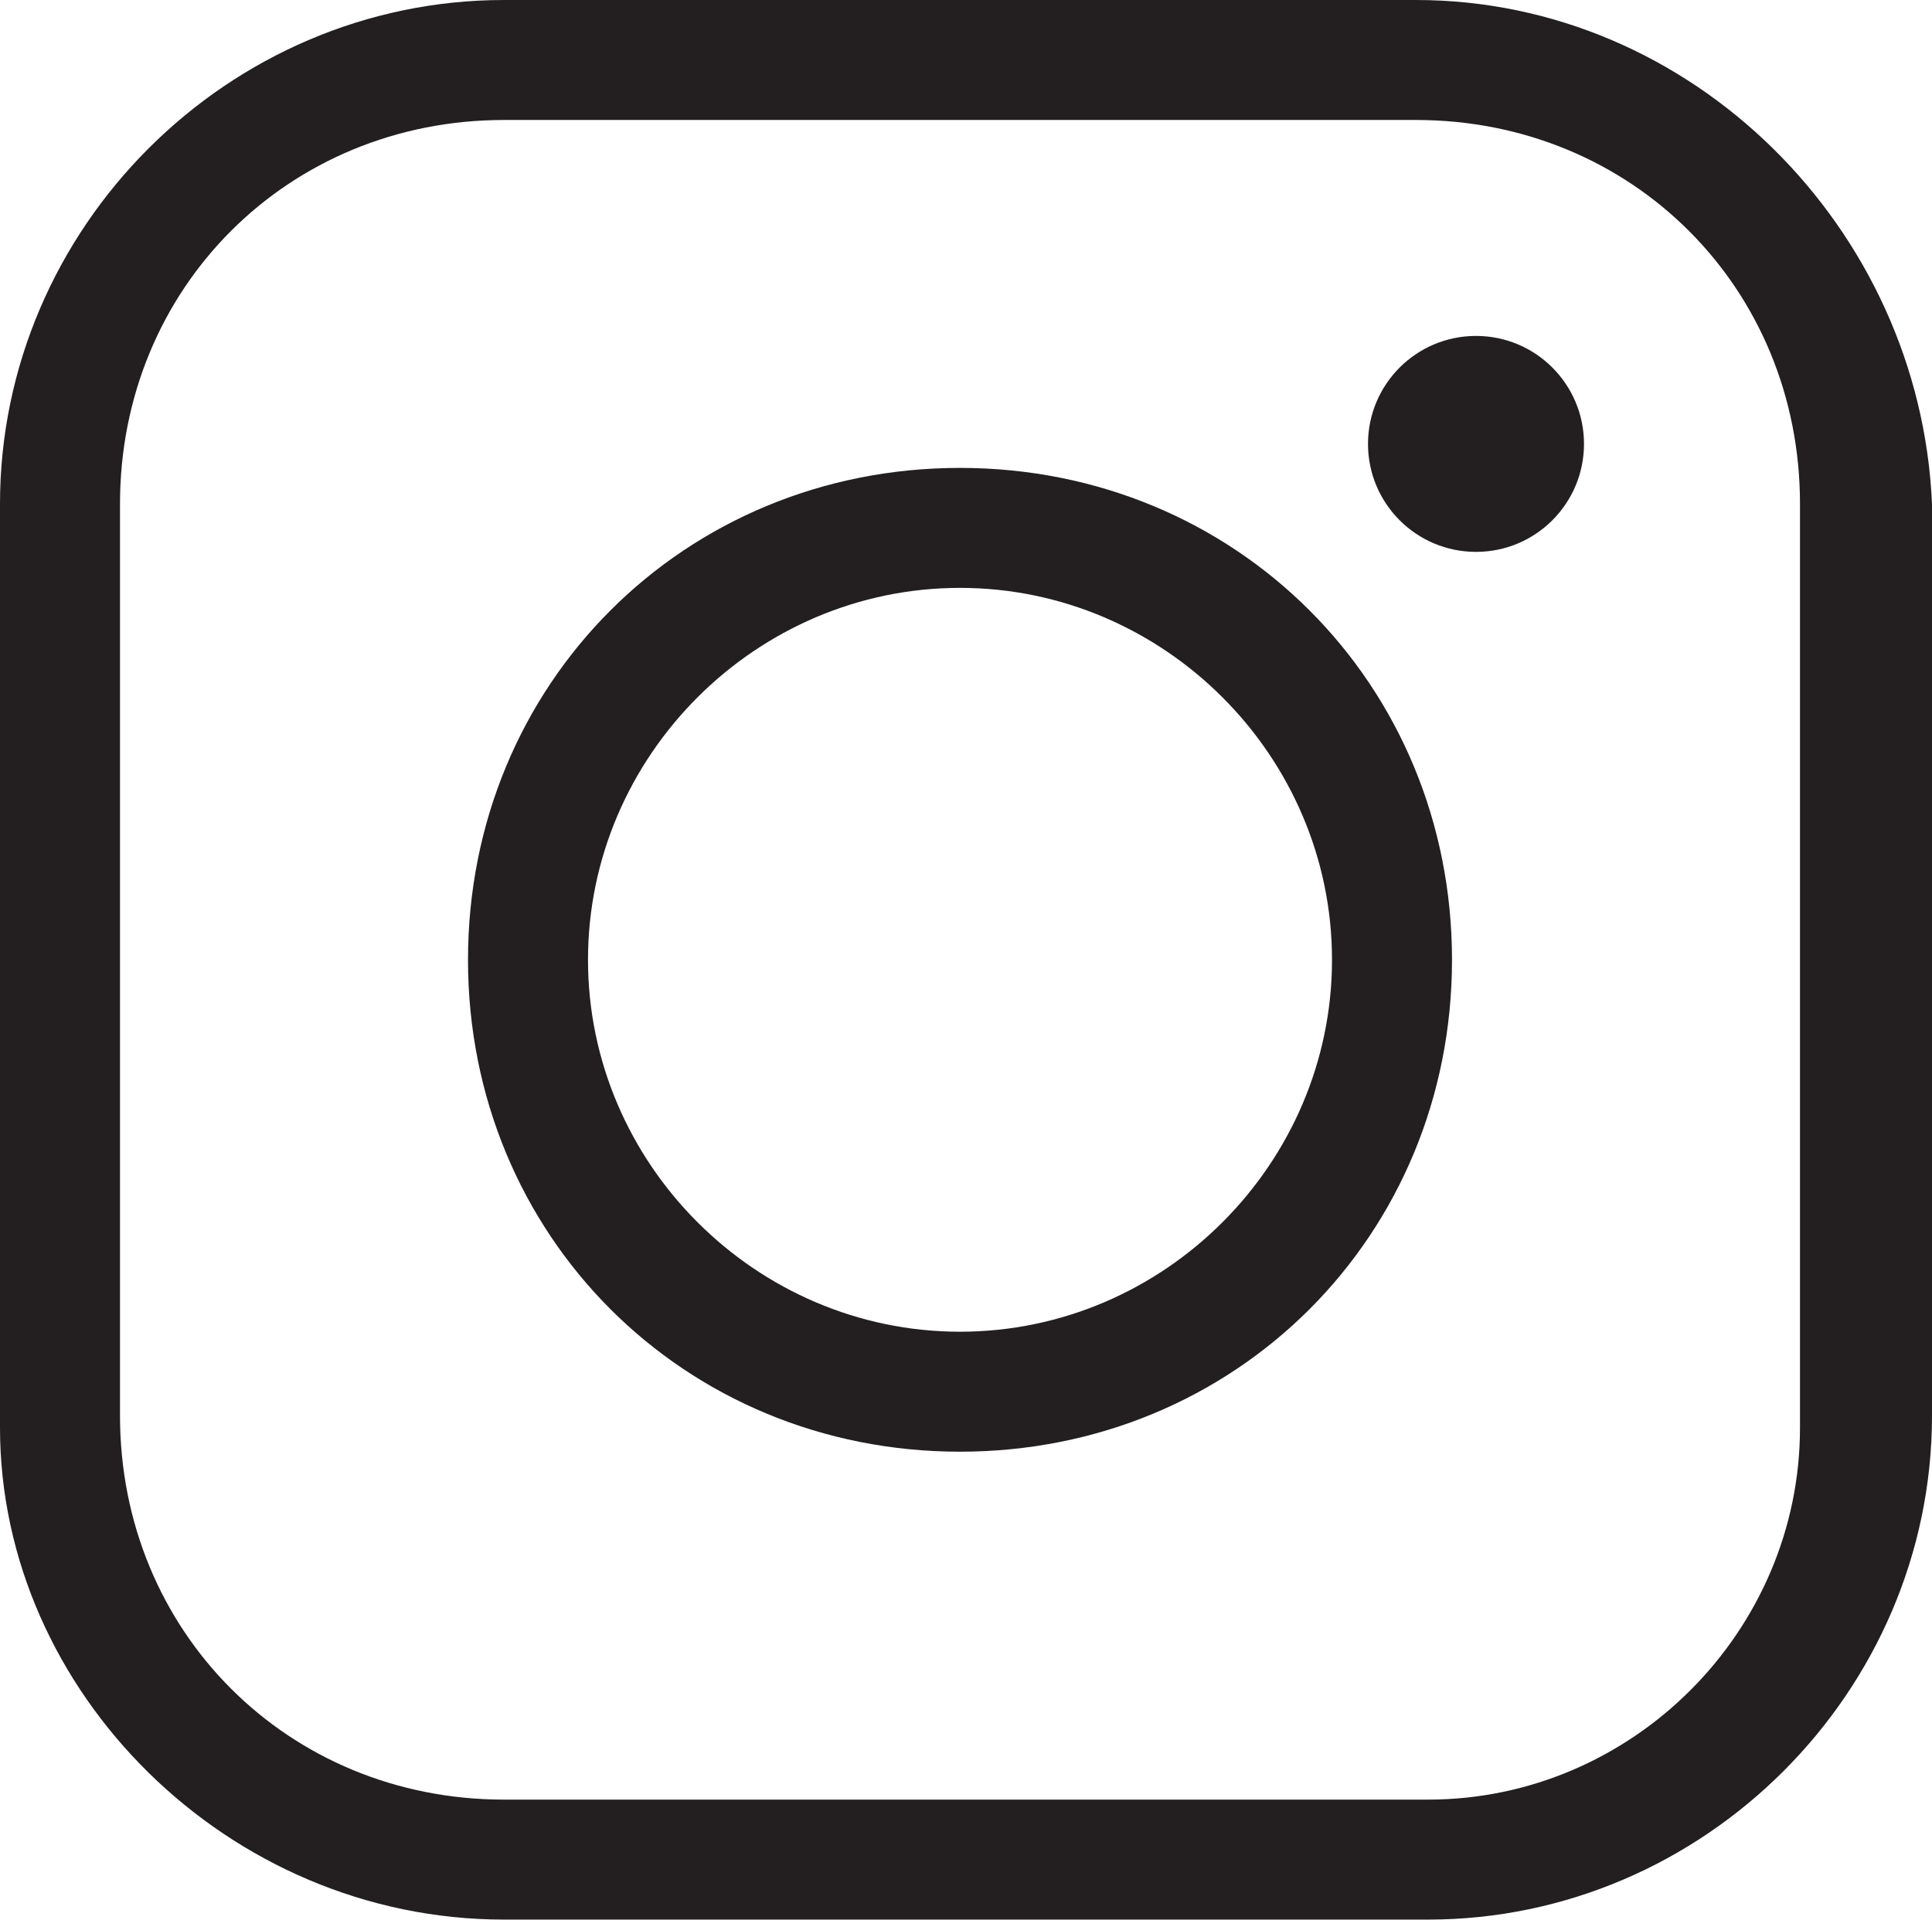
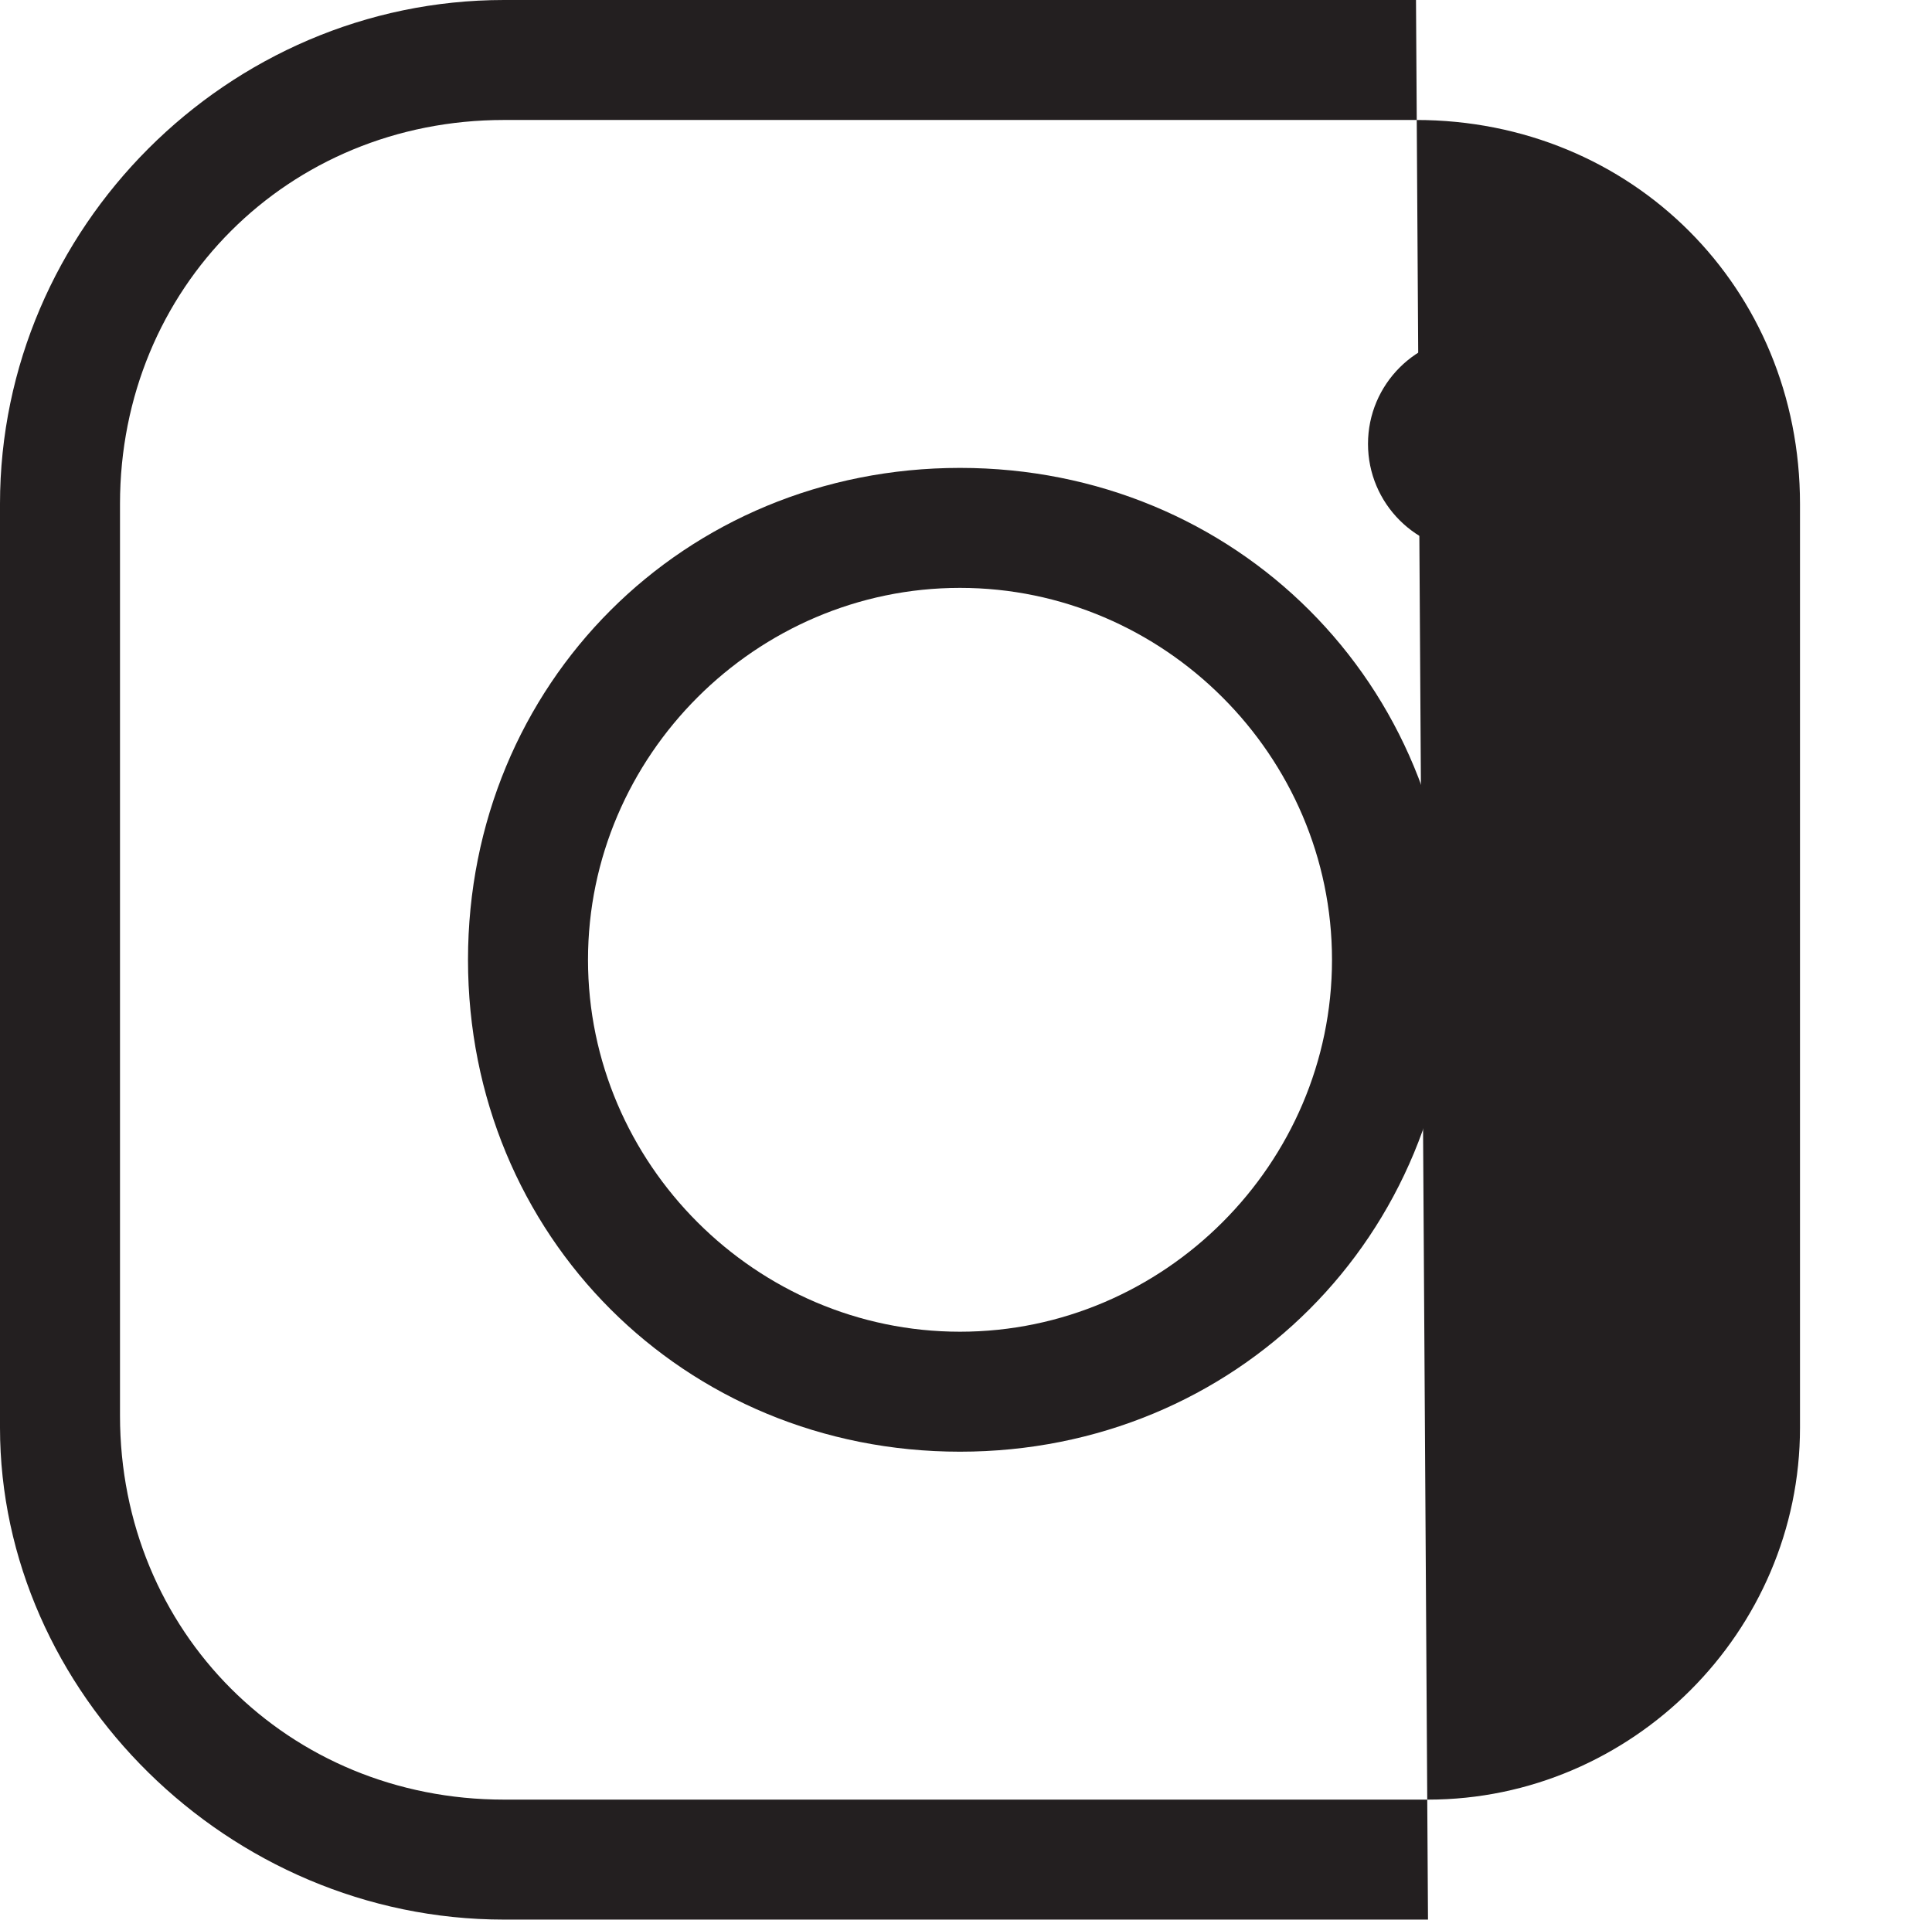
<svg xmlns="http://www.w3.org/2000/svg" version="1.1" id="Layer_1" x="0px" y="0px" viewBox="0 0 16.1 16" style="enable-background:new 0 0 16.1 16;" xml:space="preserve">
  <style type="text/css">
- 	.st0{fill:#231F20;}
+   .st0{fill:#231F20;}
</style>
-   <path class="st0" d="M11.8,1C13.6,1,15,2.4,15,4.2v7.7c0,1.7-1.4,3.1-3.1,3.1H4.2C2.4,15,1,13.6,1,11.8V4.2C1,2.4,2.4,1,4.2,1H11.8   M11.8,0H4.2C1.9,0,0,1.9,0,4.2v7.7C0,14.1,1.9,16,4.2,16h7.7c2.3,0,4.2-1.9,4.2-4.2V4.2C16,1.9,14.1,0,11.8,0z" />
-   <path class="st0" d="M8,4.9c1.7,0,3.1,1.4,3.1,3.1S9.7,11.1,8,11.1S4.9,9.7,4.9,8S6.3,4.9,8,4.9 M8,3.9C5.7,3.9,3.9,5.7,3.9,8  s1.8,4.1,4.1,4.1s4.1-1.8,4.1-4.1S10.3,3.9,8,3.9z" />
+   <path class="st0" d="M11.8,1C13.6,1,15,2.4,15,4.2v7.7c0,1.7-1.4,3.1-3.1,3.1H4.2C2.4,15,1,13.6,1,11.8V4.2C1,2.4,2.4,1,4.2,1H11.8   M11.8,0H4.2C1.9,0,0,1.9,0,4.2v7.7C0,14.1,1.9,16,4.2,16h7.7c2.3,0,4.2-1.9,4.2- 4.2V4.2C16,1.9,14.1,0,11.8,0z" />
+   <path class="st0" d="M8,4.9c1.7,0,3.1,1.4,3.1,3.1S9.7,11.1,8,11.1S4.9,9.7,4.9,8S6.3,4.9,8,4.9 M8,3.9C5.7,3.9,3.9,5.7,3.9,8   s1.8,4.1,4.1,4.1s4.1-1.8,4.1-4.1S10.3,3.9,8,3.9z" />
  <circle class="st0" cx="12.3" cy="3.7" r="0.9" />
</svg>
